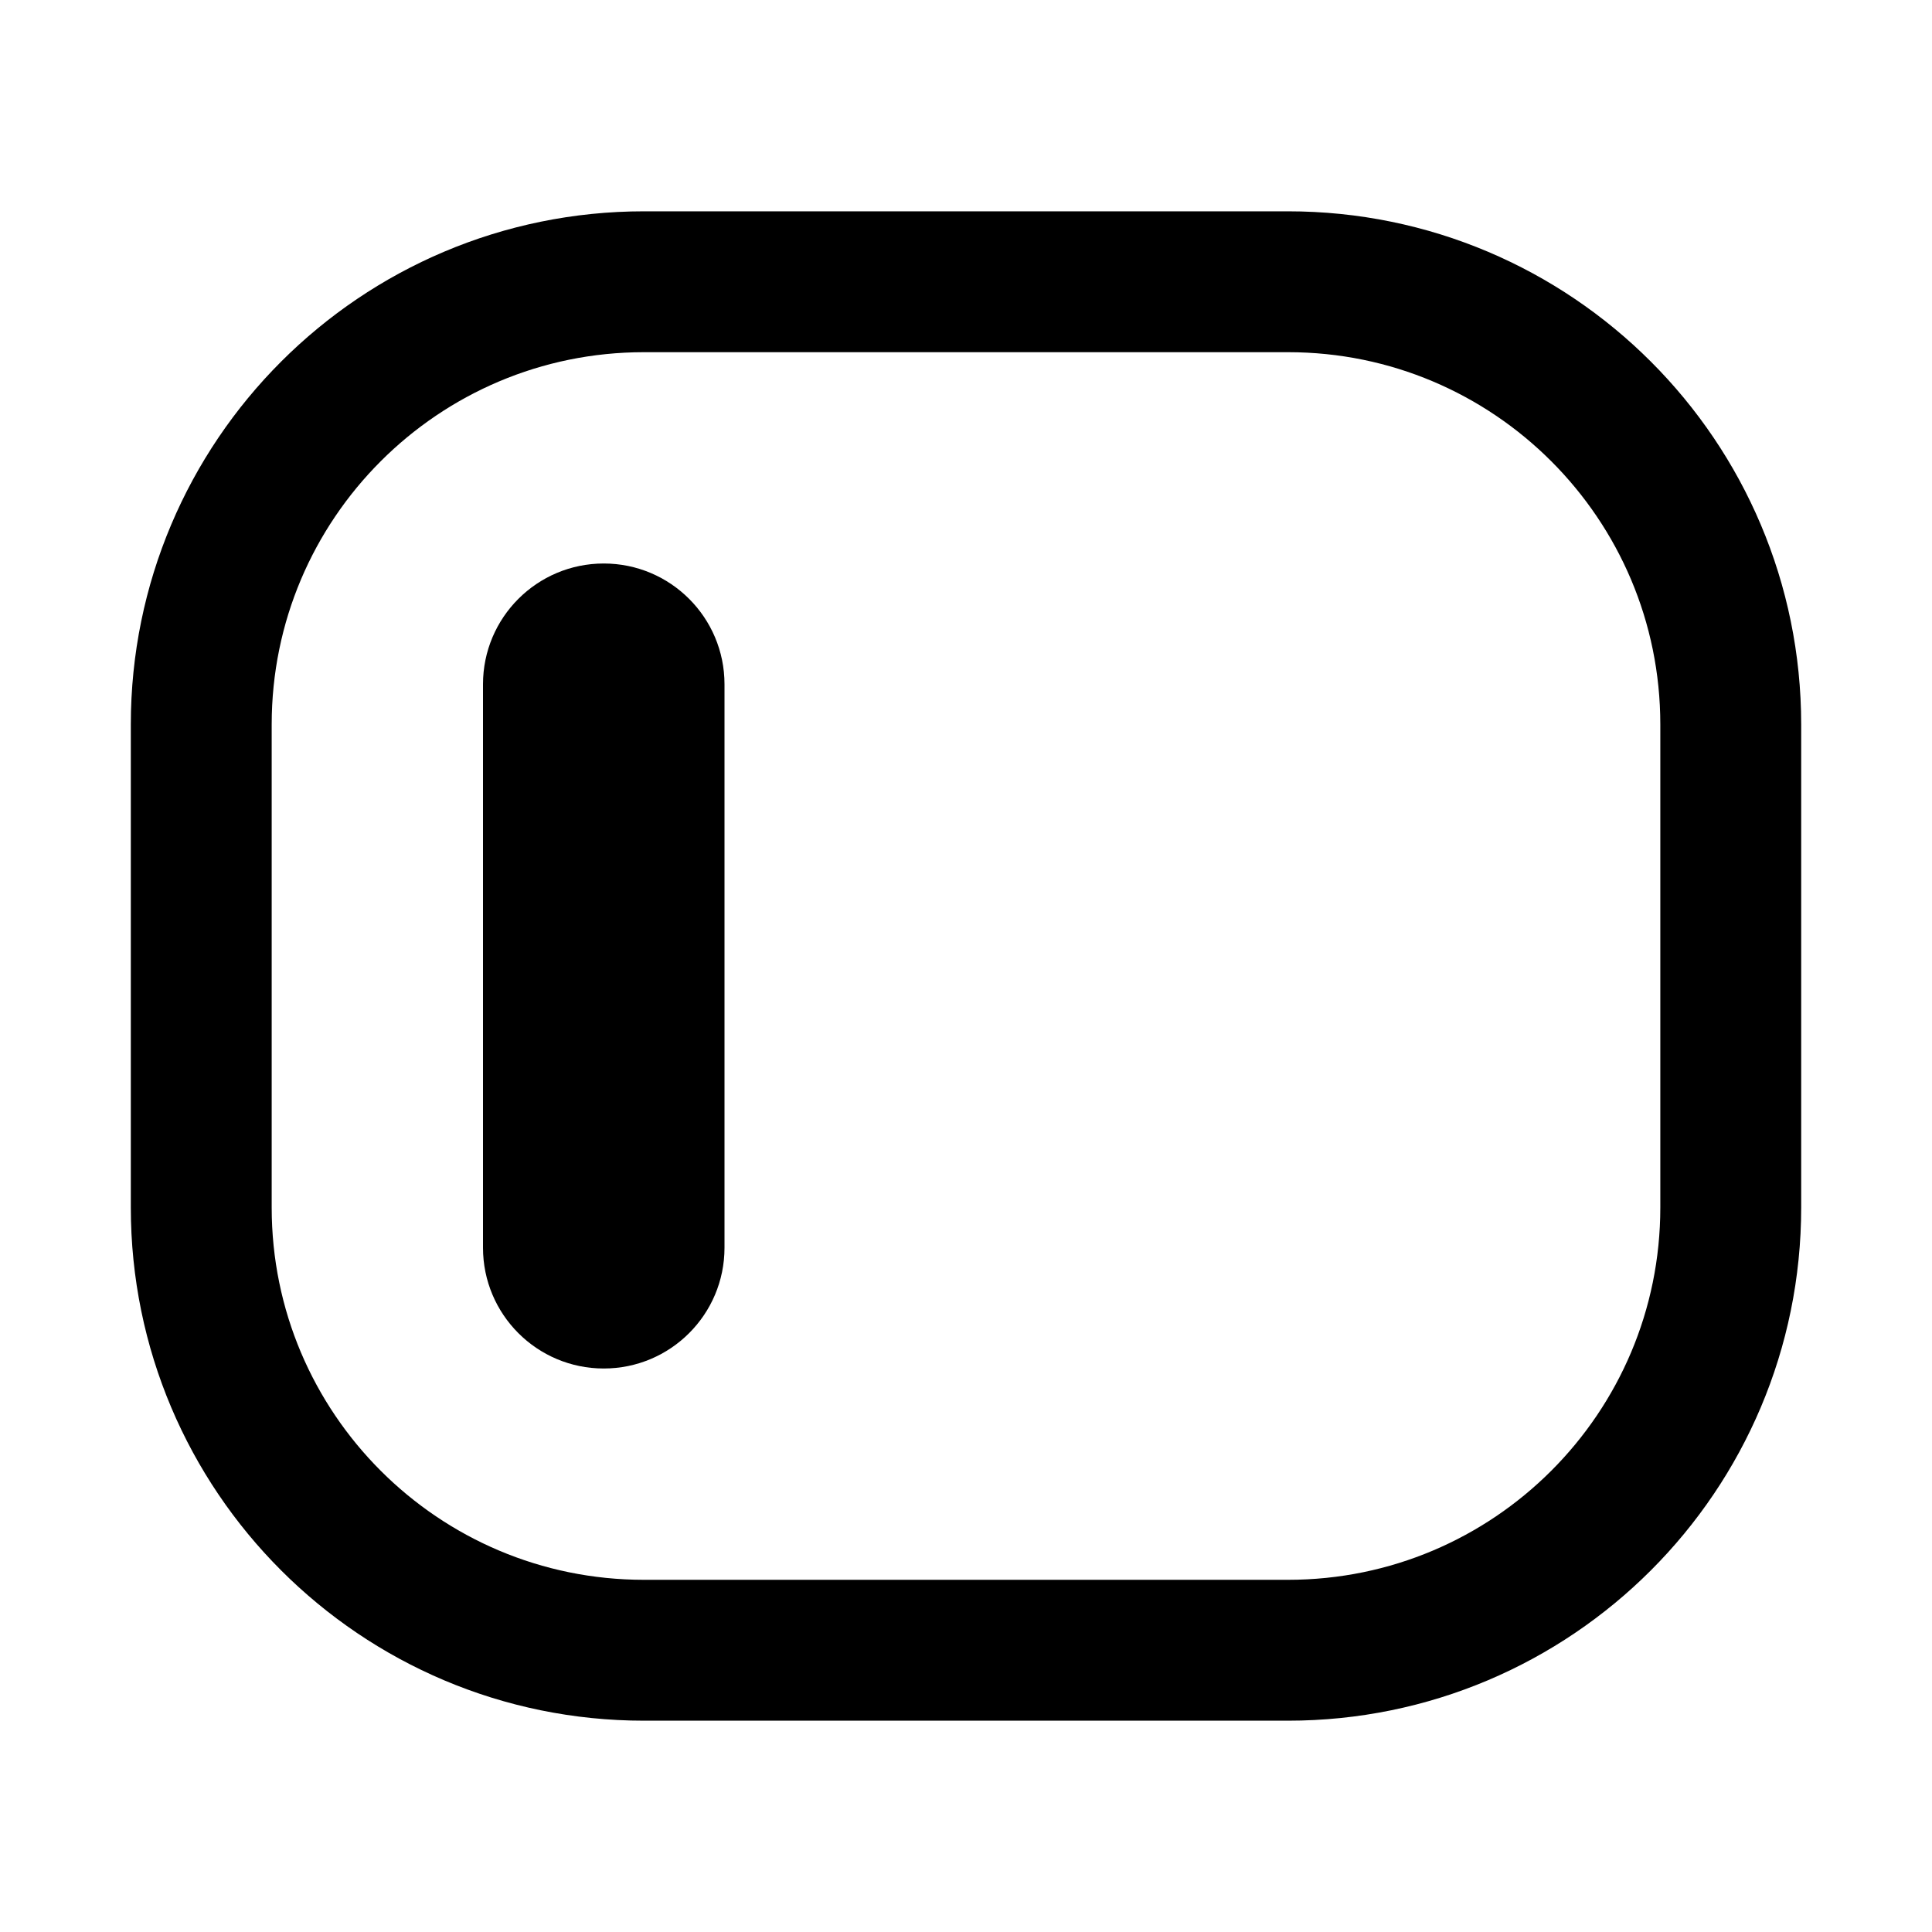
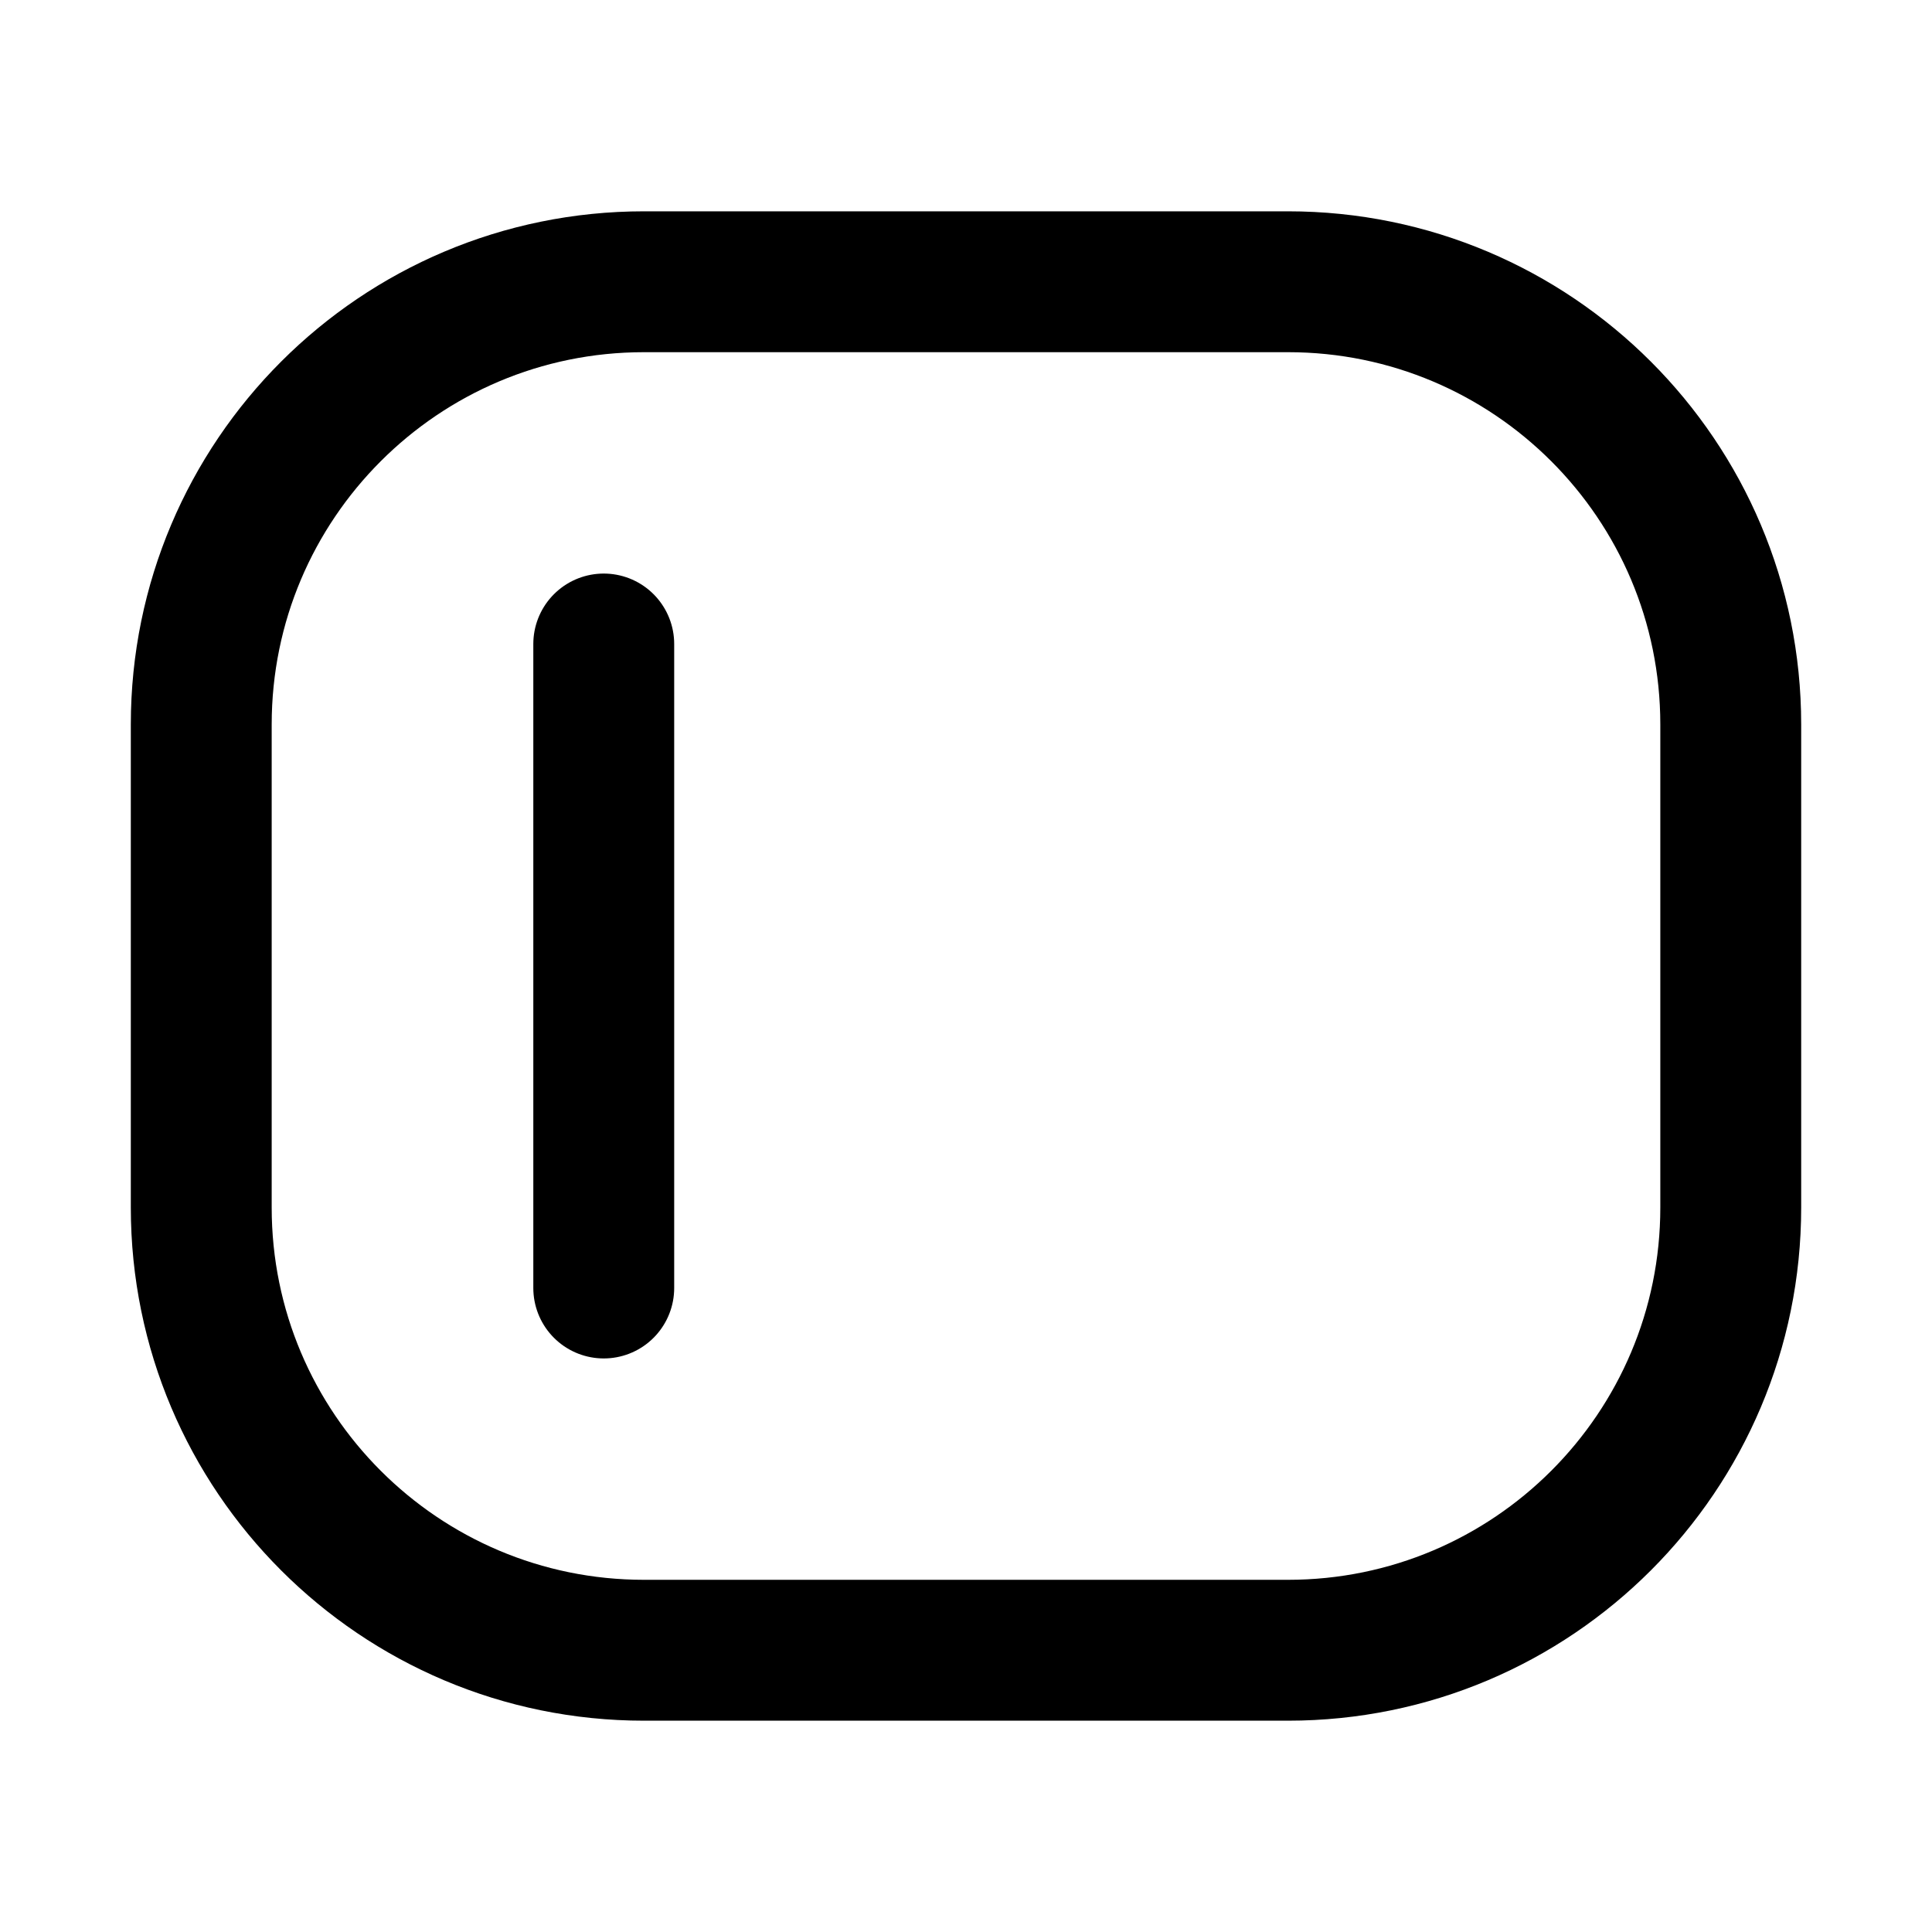
<svg xmlns="http://www.w3.org/2000/svg" viewBox="0 0 24 24" fill="none" stroke="currentColor" stroke-width="1.75" stroke-linecap="round" stroke-linejoin="round">
  <path d="M2.5 9 A5.5 5.5 0 0 1 8 3.5 L16 3.5 A5.5 5.5 0 0 1 21.5 9 L21.5 15 A5.5 5.5 0 0 1 16 20.5 L8 20.5 A5.5 5.5 0 0 1 2.5 15 Z" />
-   <path d="M6 8.5 A1.5 1.5 0 0 1 7.5 7 L7.5 7 A1.5 1.5 0 0 1 9 8.5 L9 15.5 A1.5 1.5 0 0 1 7.5 17 L7.5 17 A1.5 1.5 0 0 1 6 15.5 Z" fill="currentColor" fill-rule="evenodd" stroke="none" />
+   <path d="M7.5 8 L7.5 16" />
</svg>
